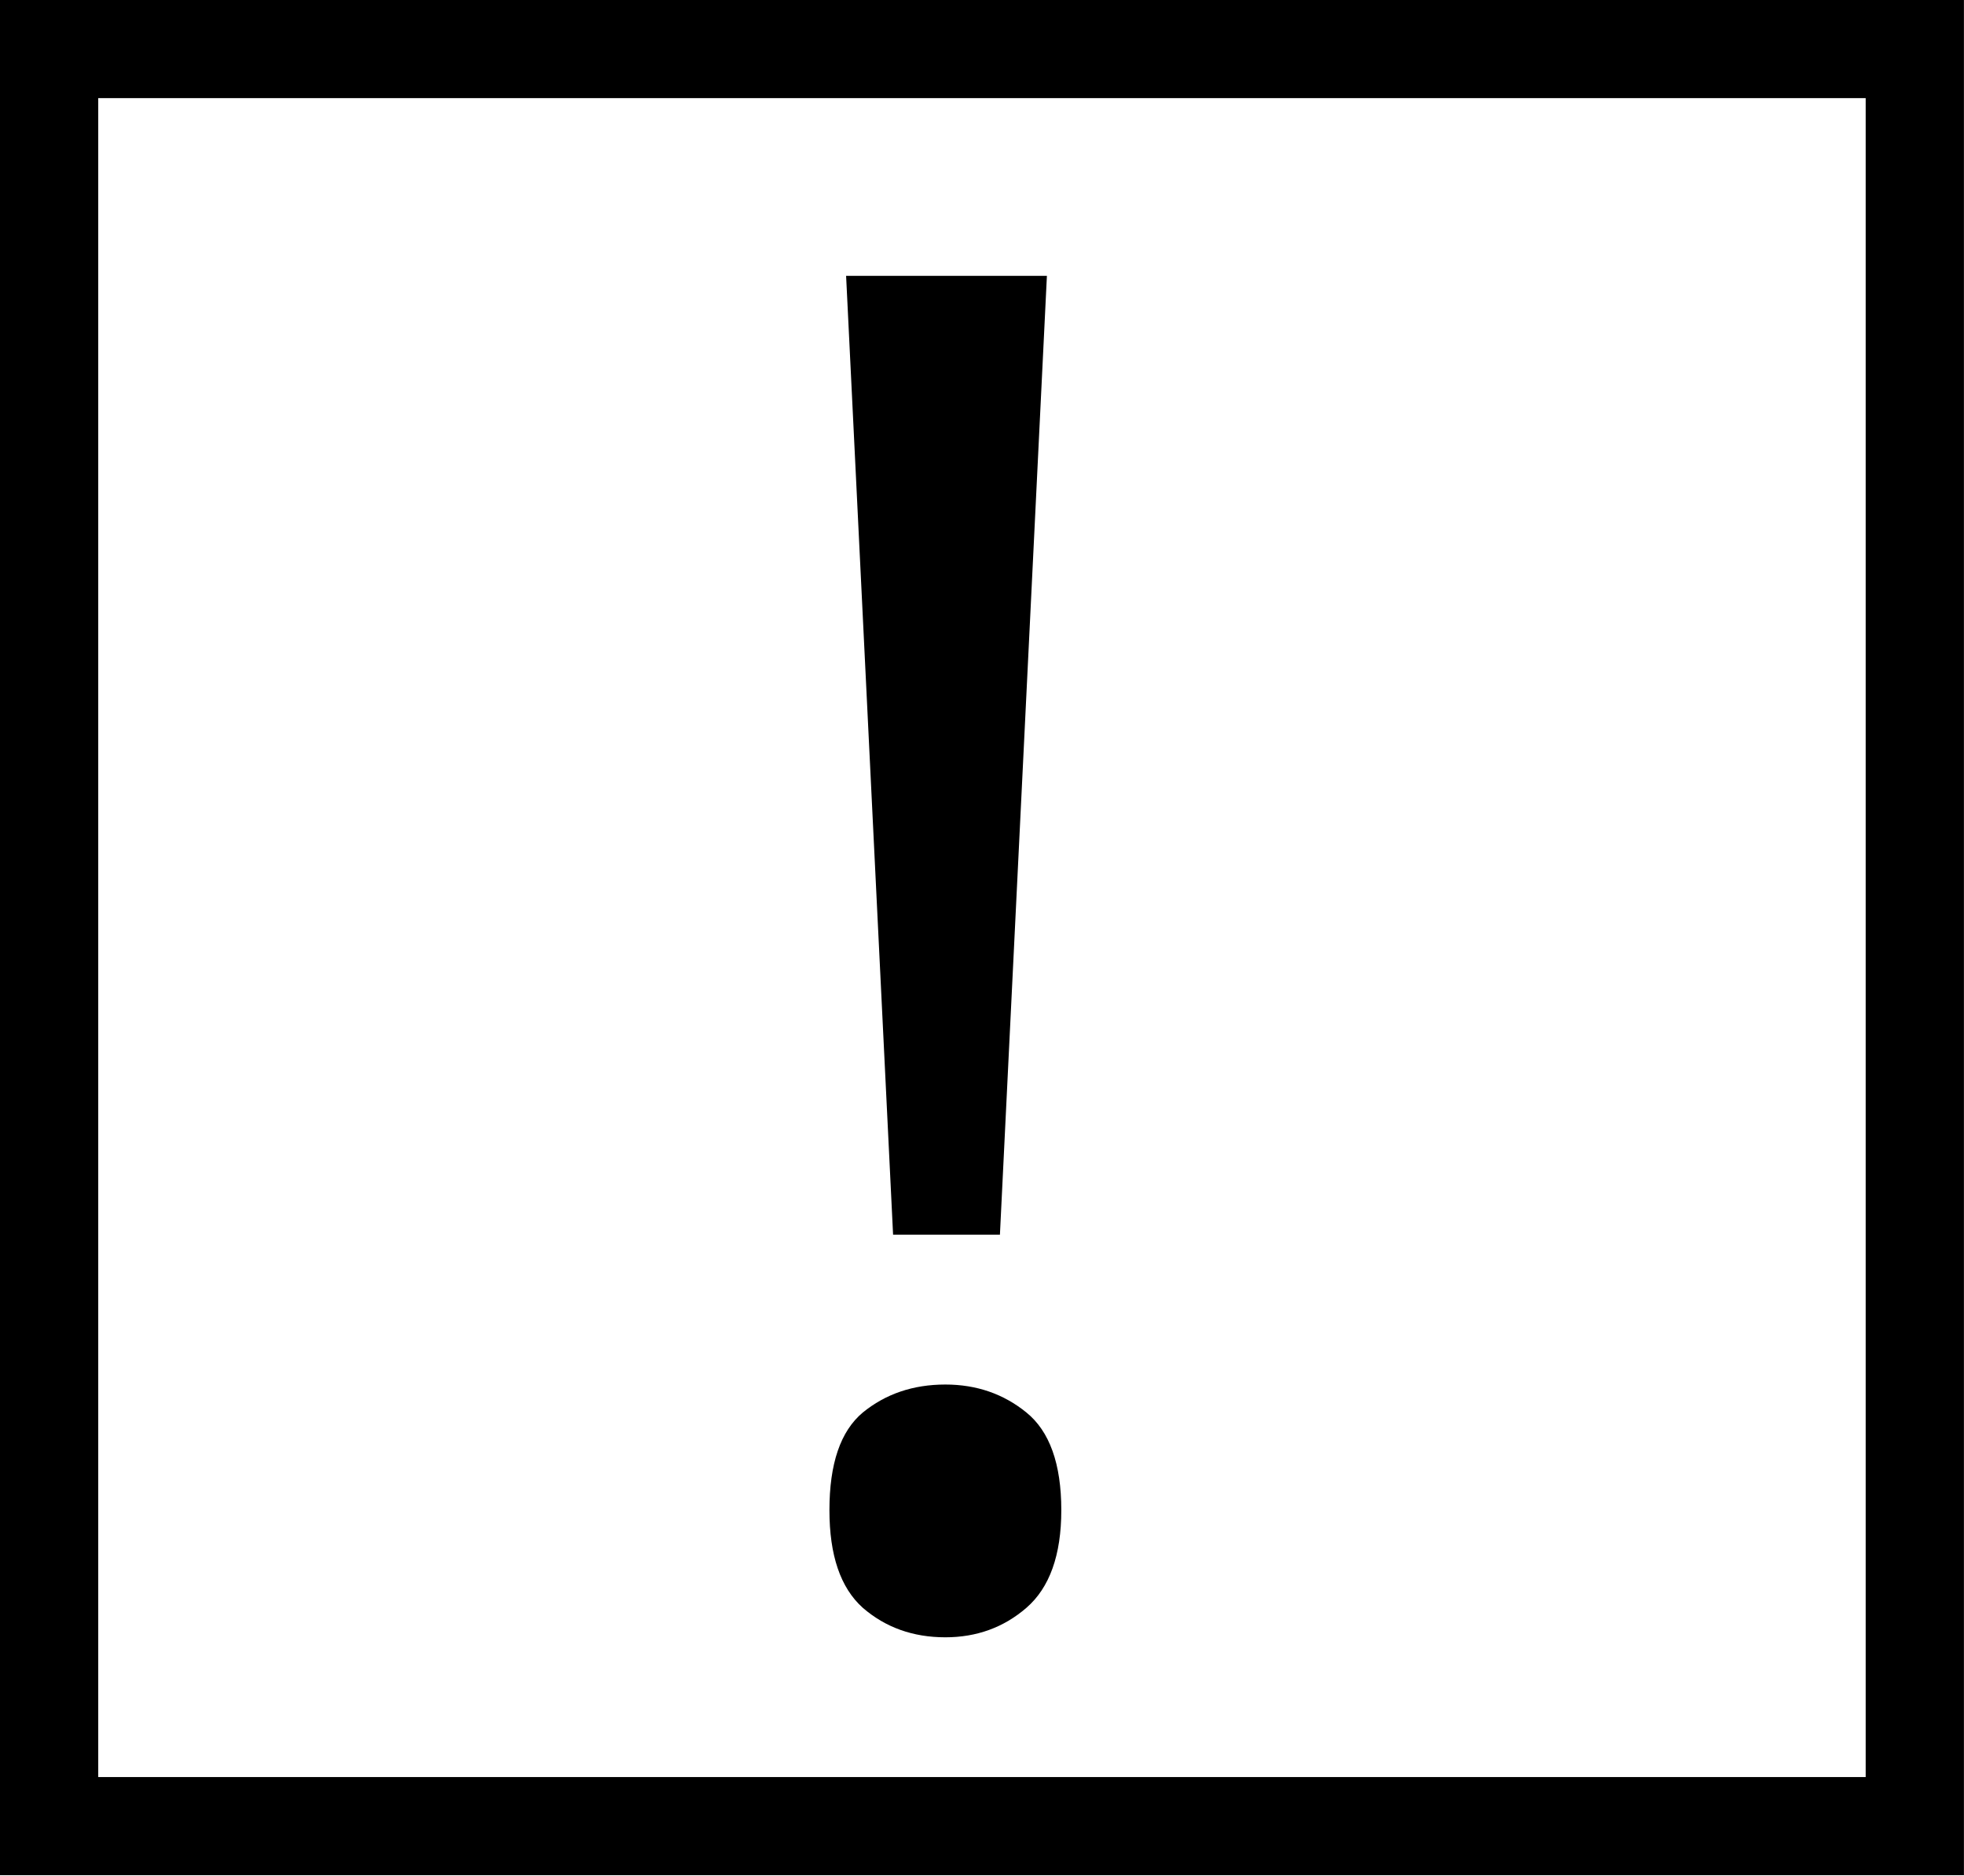
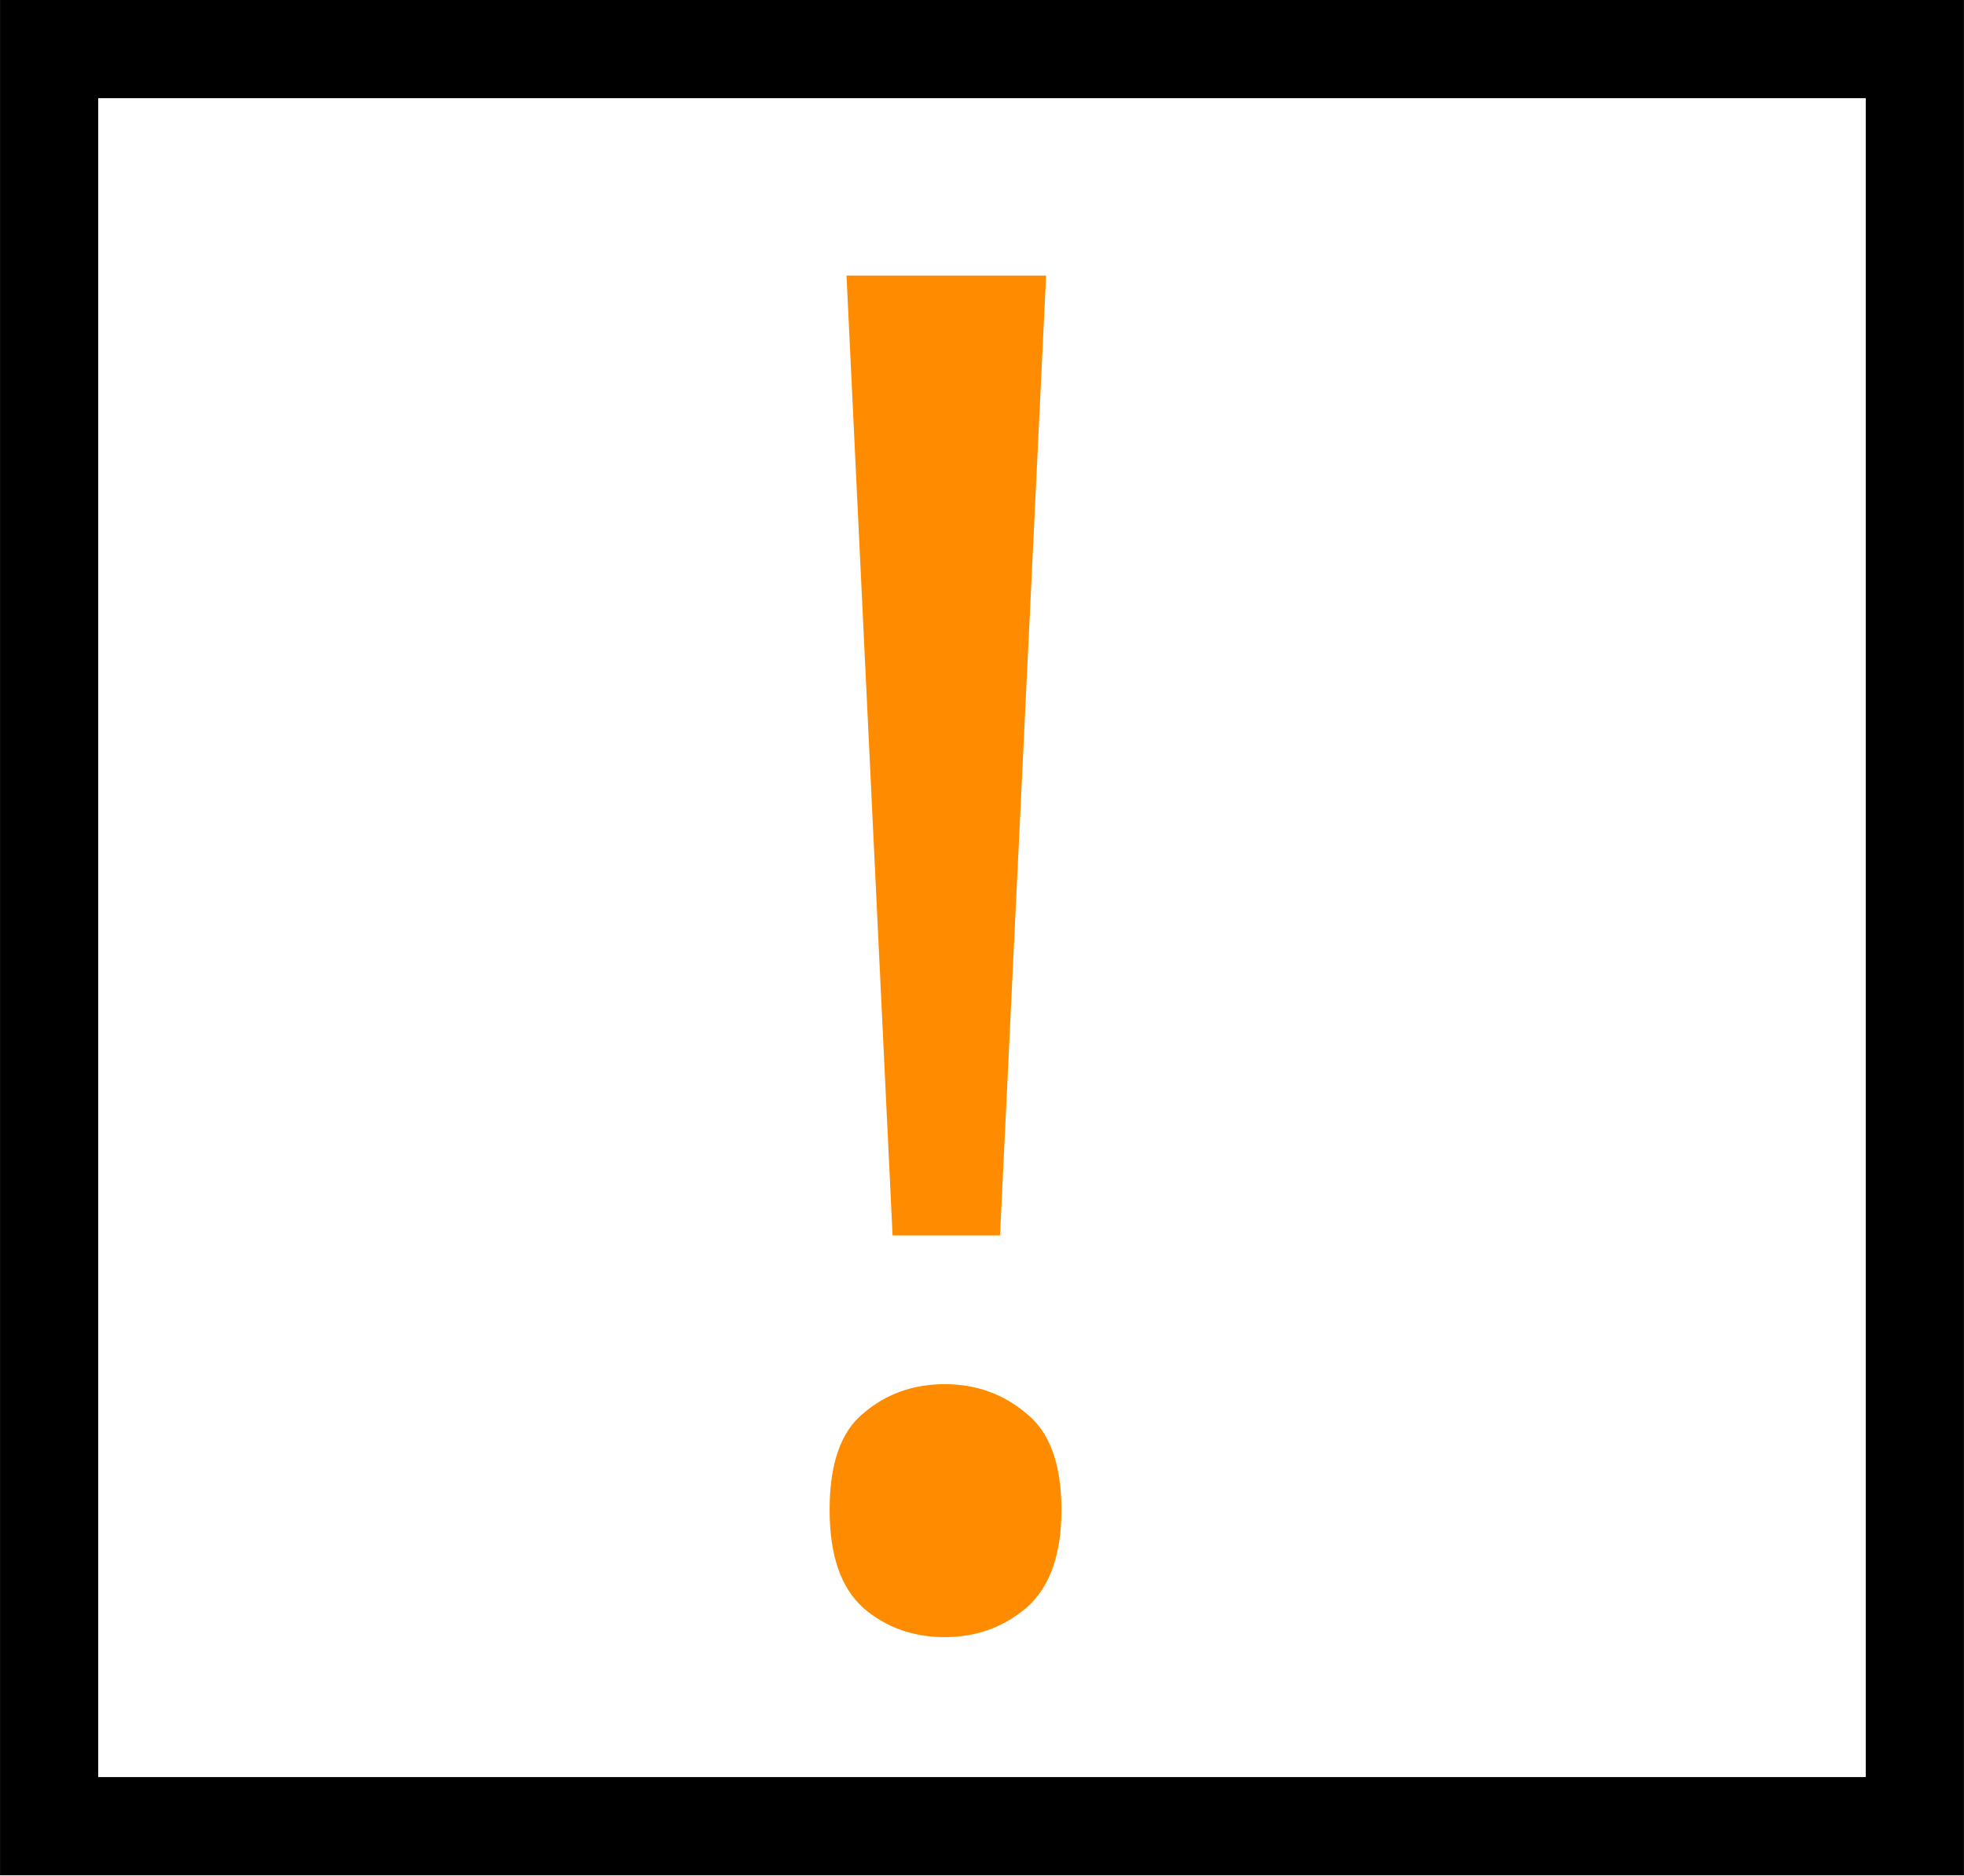
<svg xmlns="http://www.w3.org/2000/svg" width="20.001mm" height="19.097mm" viewBox="0 0 20.001 19.097" version="1.1" id="svg1238">
  <defs id="defs1235" />
  <g id="layer1" transform="translate(-119.0536,-173.1764)">
-     <g id="g19883" transform="matrix(0.4938759,0,0,0.4932535,79.02529,102.718)" style="stroke-width:2.026">
-       <rect style="fill:none;stroke:#000000;stroke-width:2.026;stroke-miterlimit:10;stroke-dasharray:none;stop-color:#000000" id="rect19805" width="38.471" height="36.69" x="82.062" y="143.857" />
-       <text xml:space="preserve" style="font-style:normal;font-variant:normal;font-weight:normal;font-stretch:normal;font-size:38.614px;line-height:125%;font-family:Fortana;-inkscape-font-specification:'Fortana, Normal';font-variant-ligatures:normal;font-variant-caps:normal;font-variant-numeric:normal;font-variant-east-asian:normal;text-align:start;letter-spacing:0px;word-spacing:0px;writing-mode:lr-tb;text-anchor:start;fill:#000000;fill-opacity:1;stroke:none;stroke-width:0.536px;stroke-linecap:butt;stroke-linejoin:miter;stroke-opacity:1" x="95.371" y="176.103" id="text19809">
-         <tspan id="tspan19831" x="95.371" y="176.103" style="stroke-width:0.536px">!</tspan>
+     <g id="g9993">
+       <rect style="fill:none;stroke:#000000;stroke-width:1;stroke-miterlimit:10;stroke-dasharray:none;stop-color:#000000" id="rect19805" width="19" height="18.098" x="119.554" y="173.676" />
+       <text xml:space="preserve" style="font-style:normal;font-variant:normal;font-weight:normal;font-stretch:normal;font-size:19.058px;line-height:125%;font-family:Fortana;-inkscape-font-specification:'Fortana, Normal';font-variant-ligatures:normal;font-variant-caps:normal;font-variant-numeric:normal;font-variant-east-asian:normal;text-align:start;letter-spacing:0px;word-spacing:0px;writing-mode:lr-tb;text-anchor:start;fill:#ff8c00;fill-opacity:1;stroke:none;stroke-width:0.265px;stroke-linecap:butt;stroke-linejoin:miter;stroke-opacity:1" x="126.047" y="189.701" id="text19809" transform="scale(1.000631,0.9993697)">
+         <tspan id="tspan19831" x="126.047" y="189.701" style="font-style:normal;font-variant:normal;font-weight:normal;font-stretch:normal;font-family:TimesHeavy;-inkscape-font-specification:TimesHeavy;stroke-width:0.265px;fill:#ff8c00">!</tspan>
      </text>
    </g>
  </g>
</svg>
